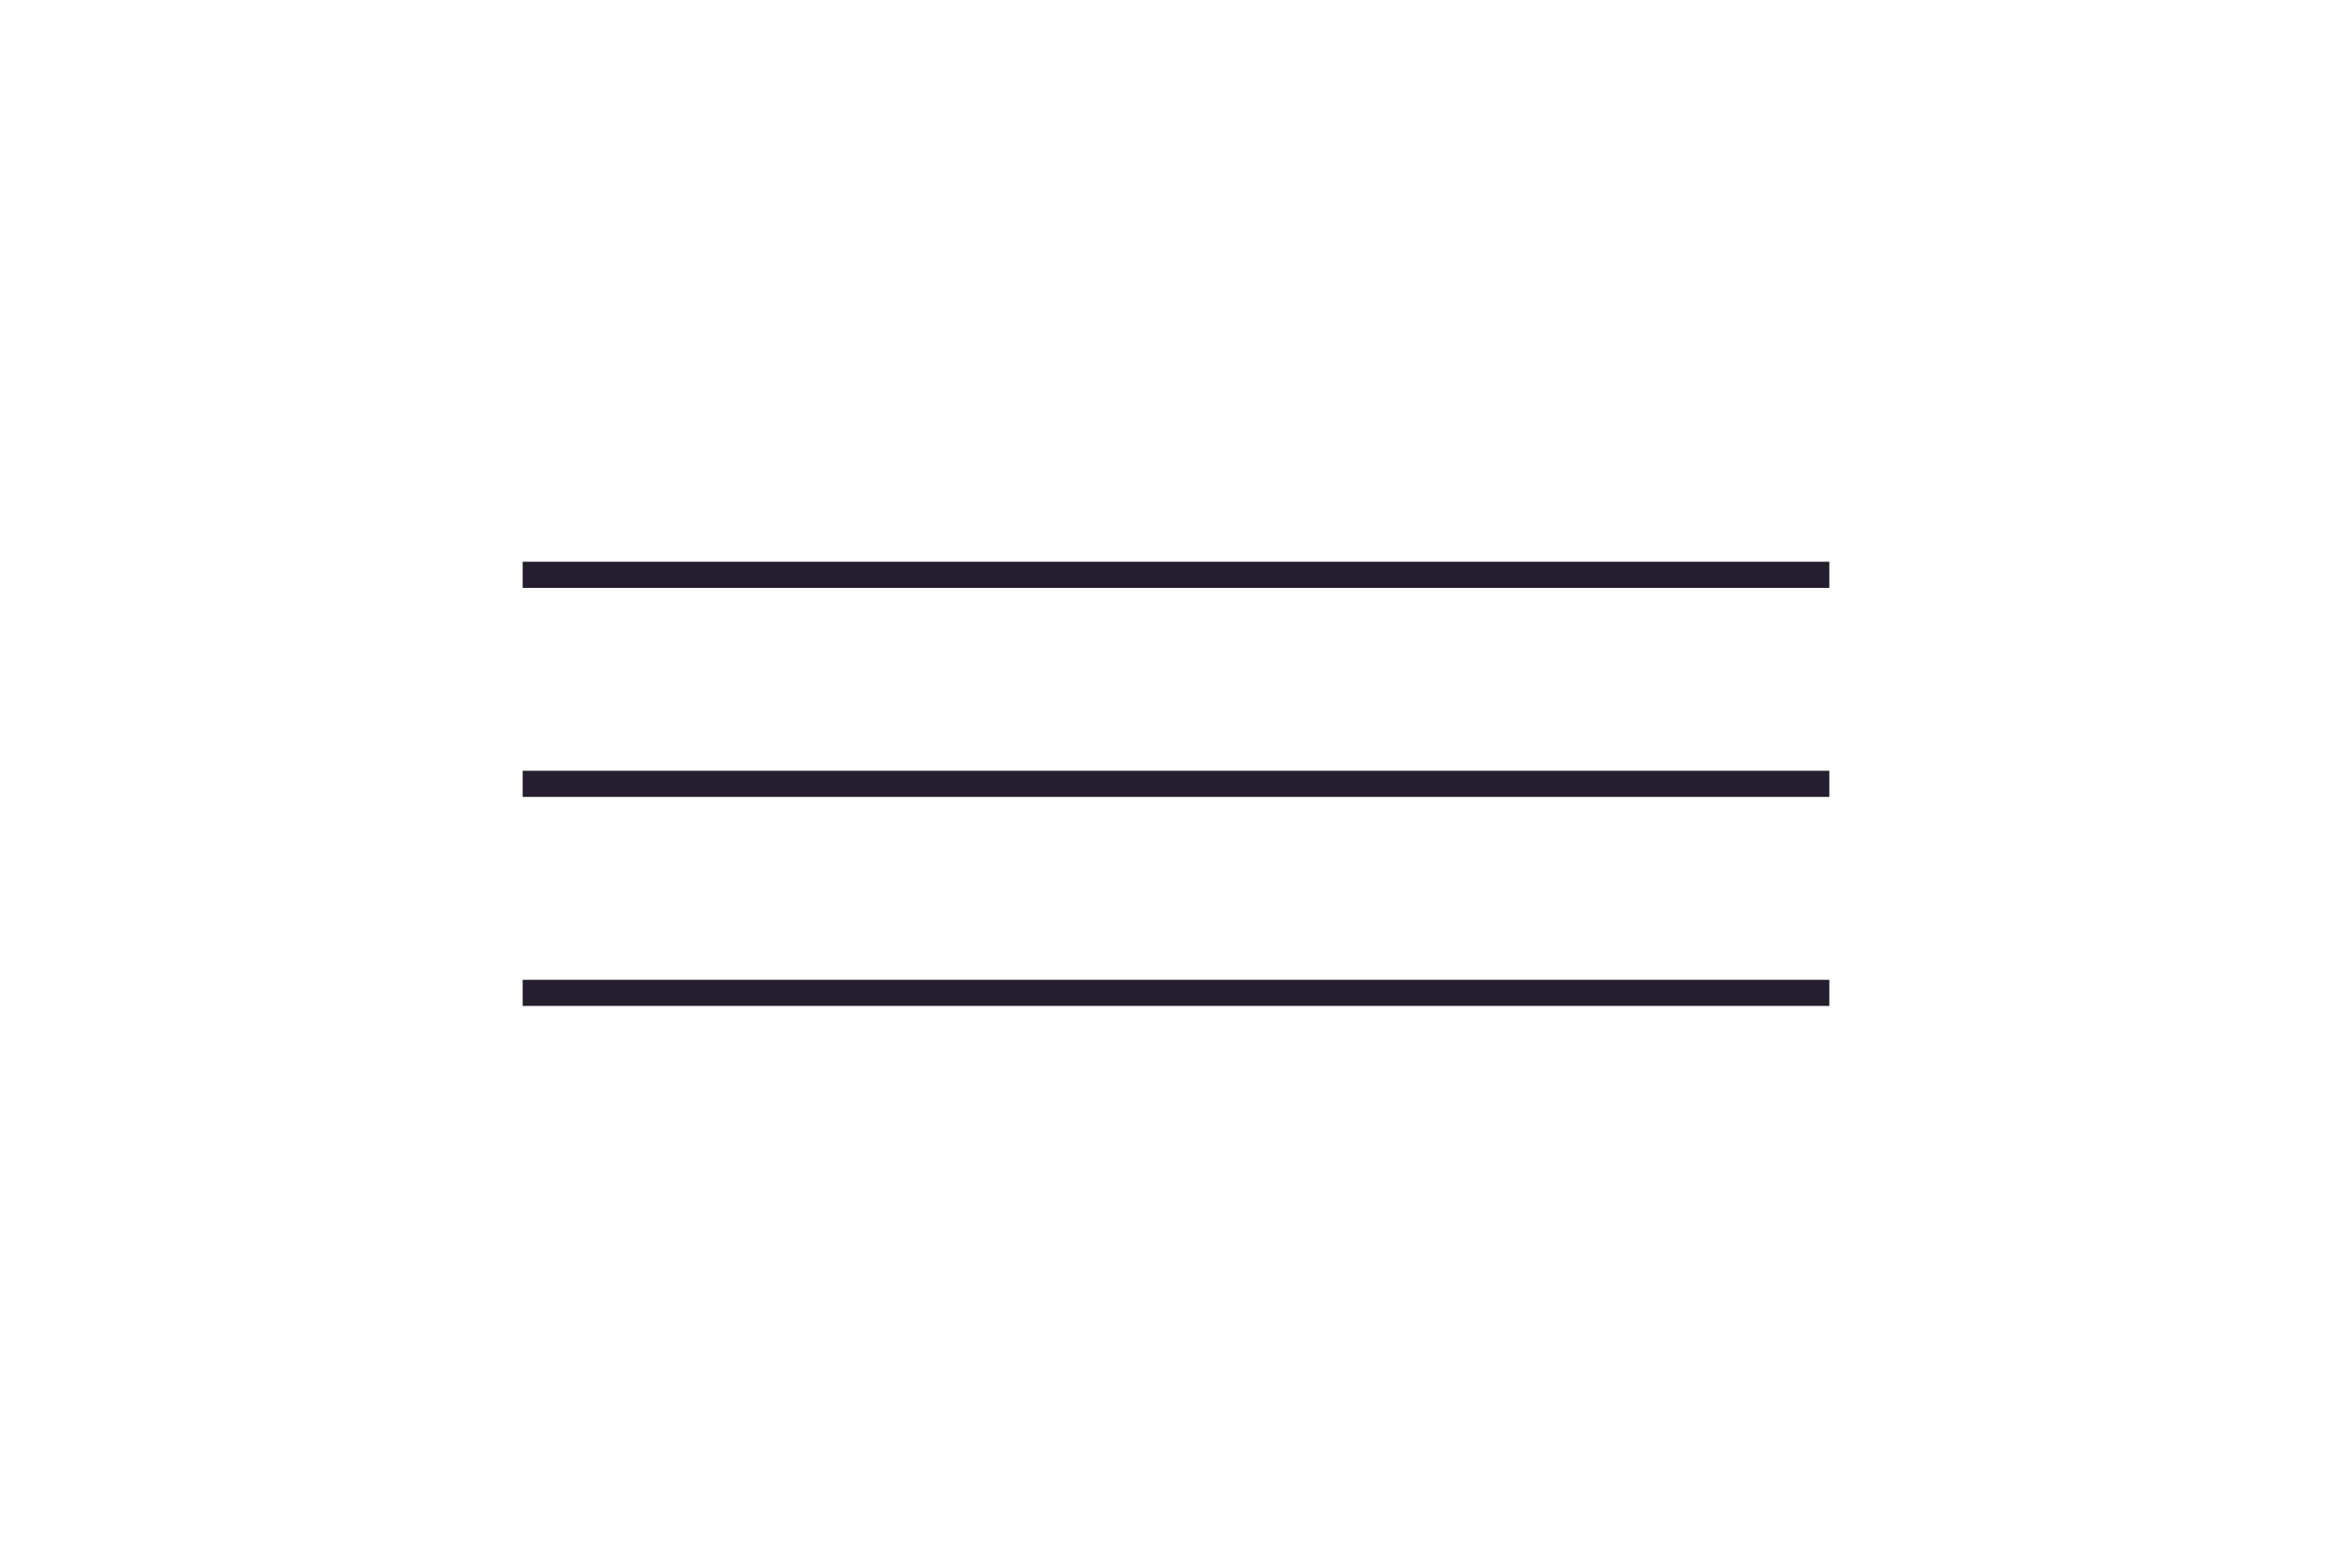
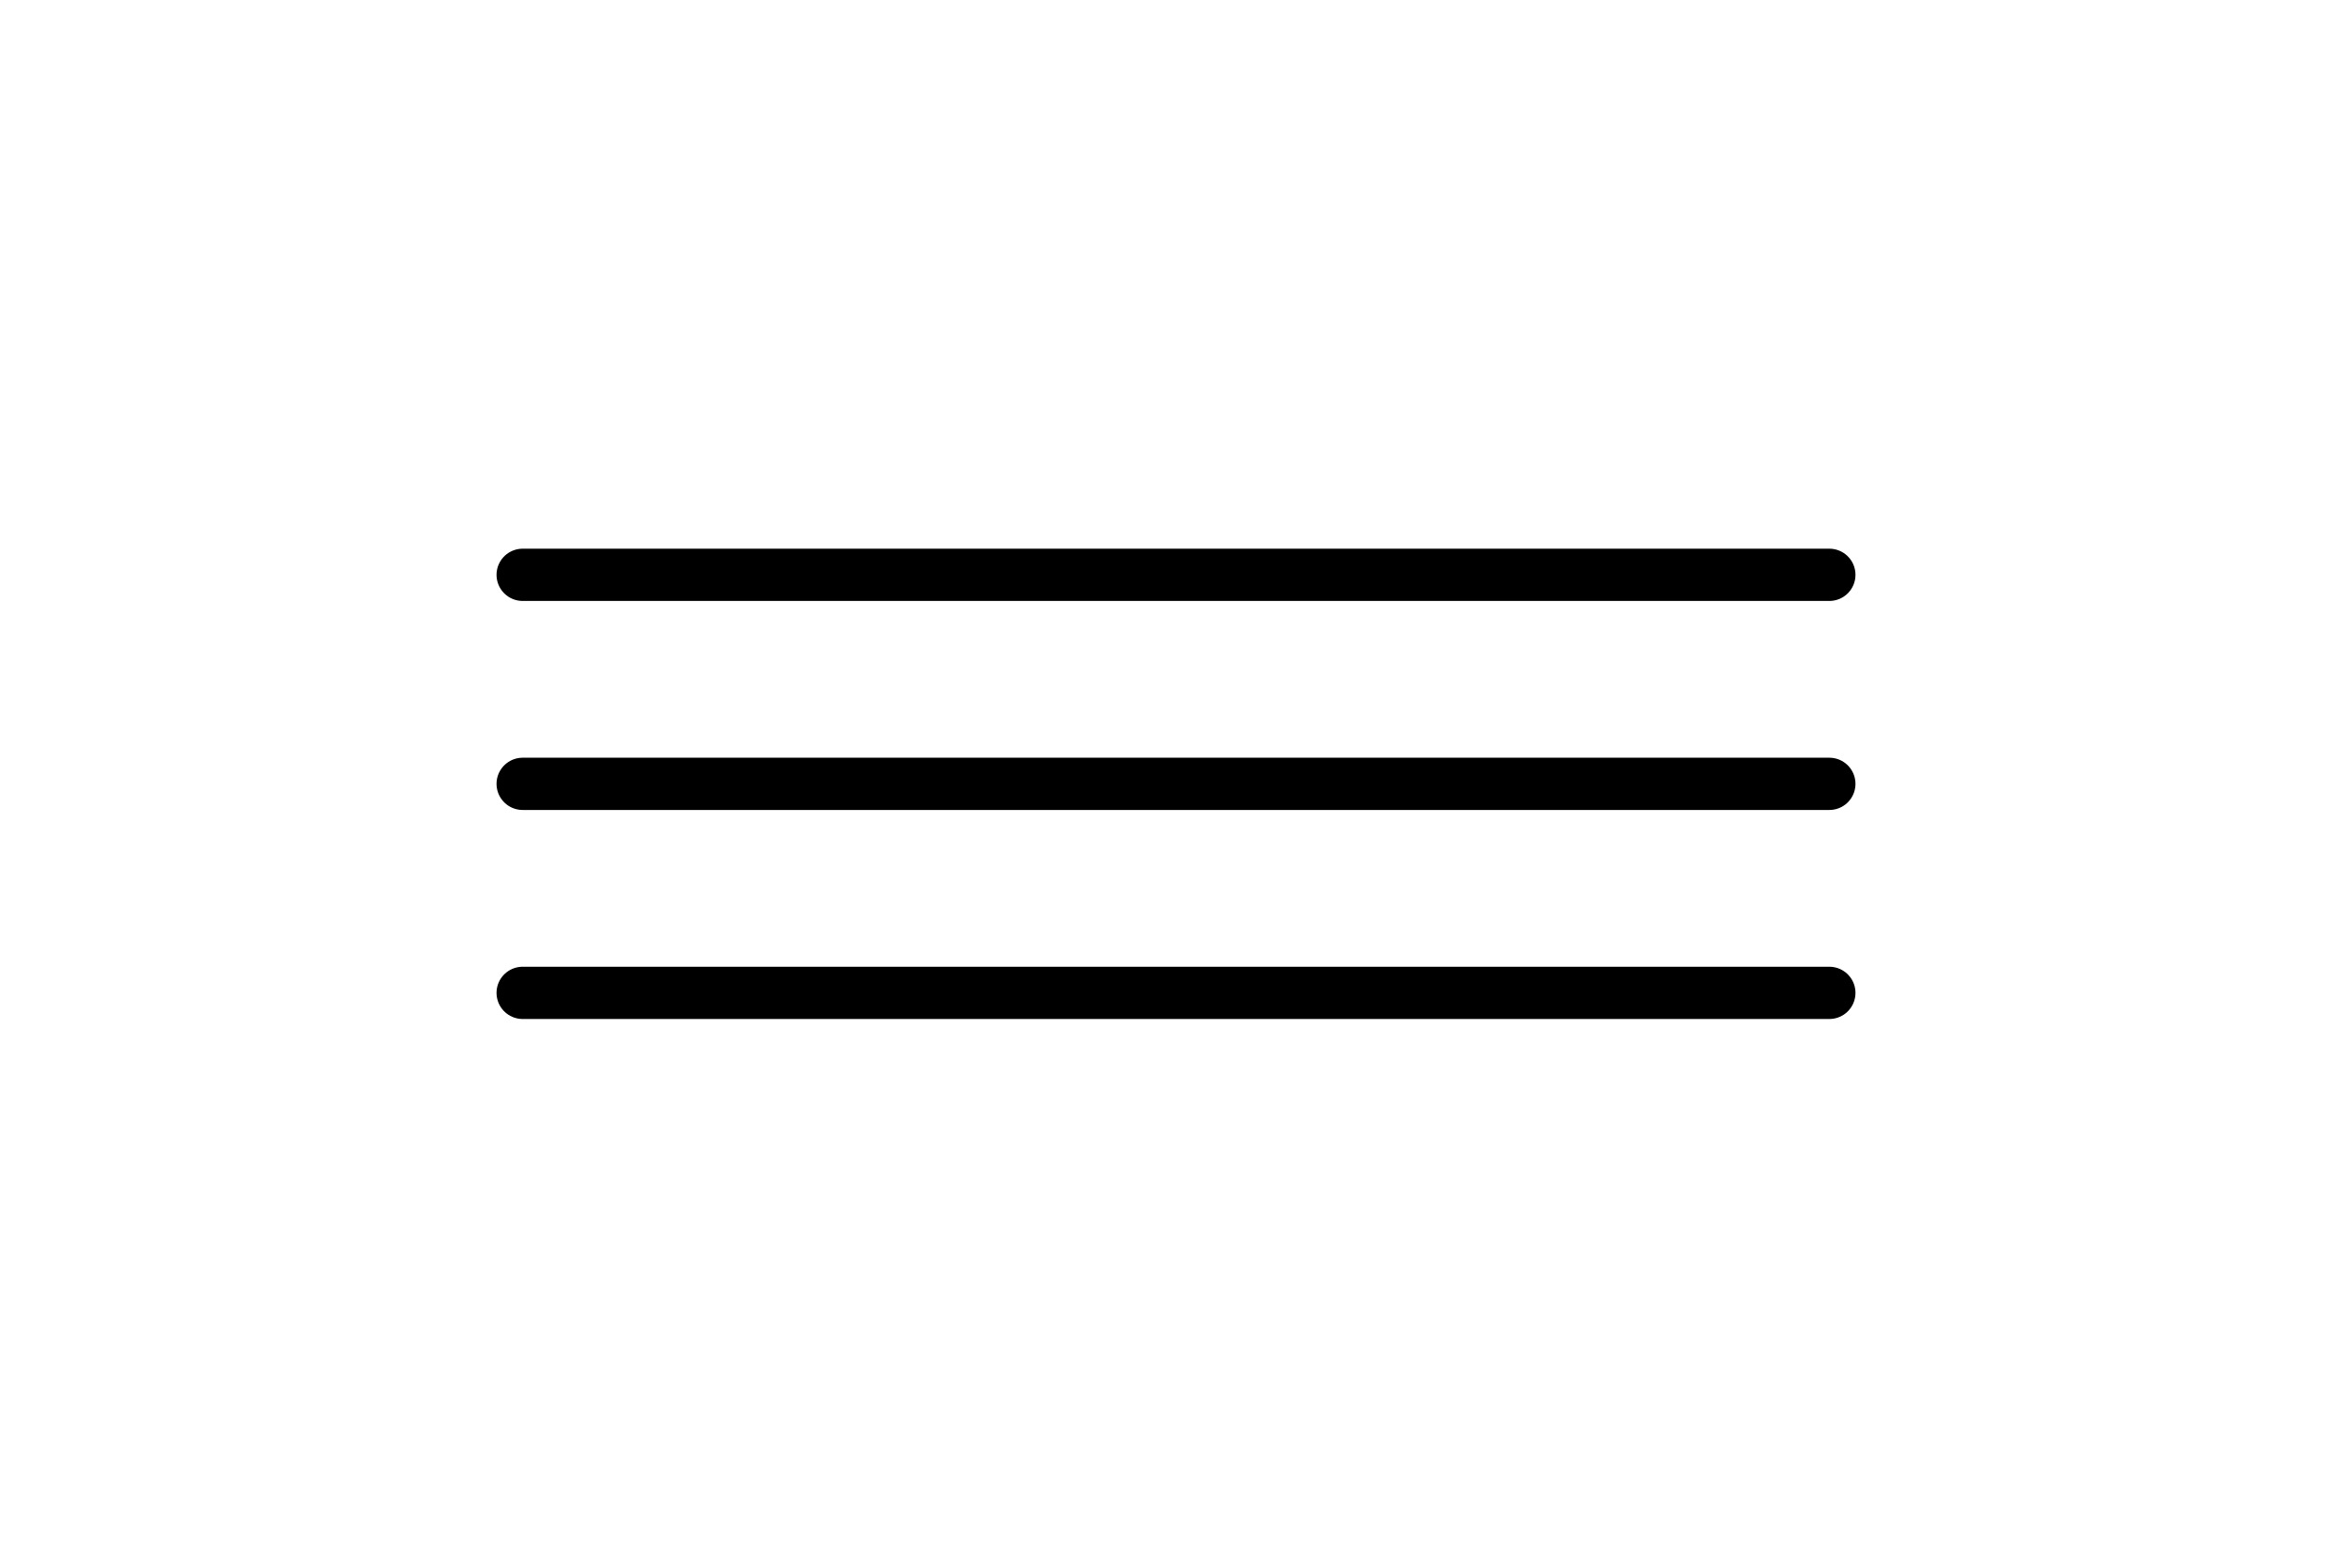
<svg xmlns="http://www.w3.org/2000/svg" width="90" height="60" viewBox="0 0 90 60" fill="none">
-   <path d="M20 22H70" stroke="#251E2E" />
-   <path d="M20 30H70" stroke="#251E2E" />
-   <path d="M20 38H70" stroke="#251E2E" />
+   <path d="M20 22H70" stroke="currentColor" stroke-width="2" stroke-linecap="round" />
+   <path d="M20 30H70" stroke="currentColor" stroke-width="2" stroke-linecap="round" />
+   <path d="M20 38H70" stroke="currentColor" stroke-width="2" stroke-linecap="round" />
</svg>
